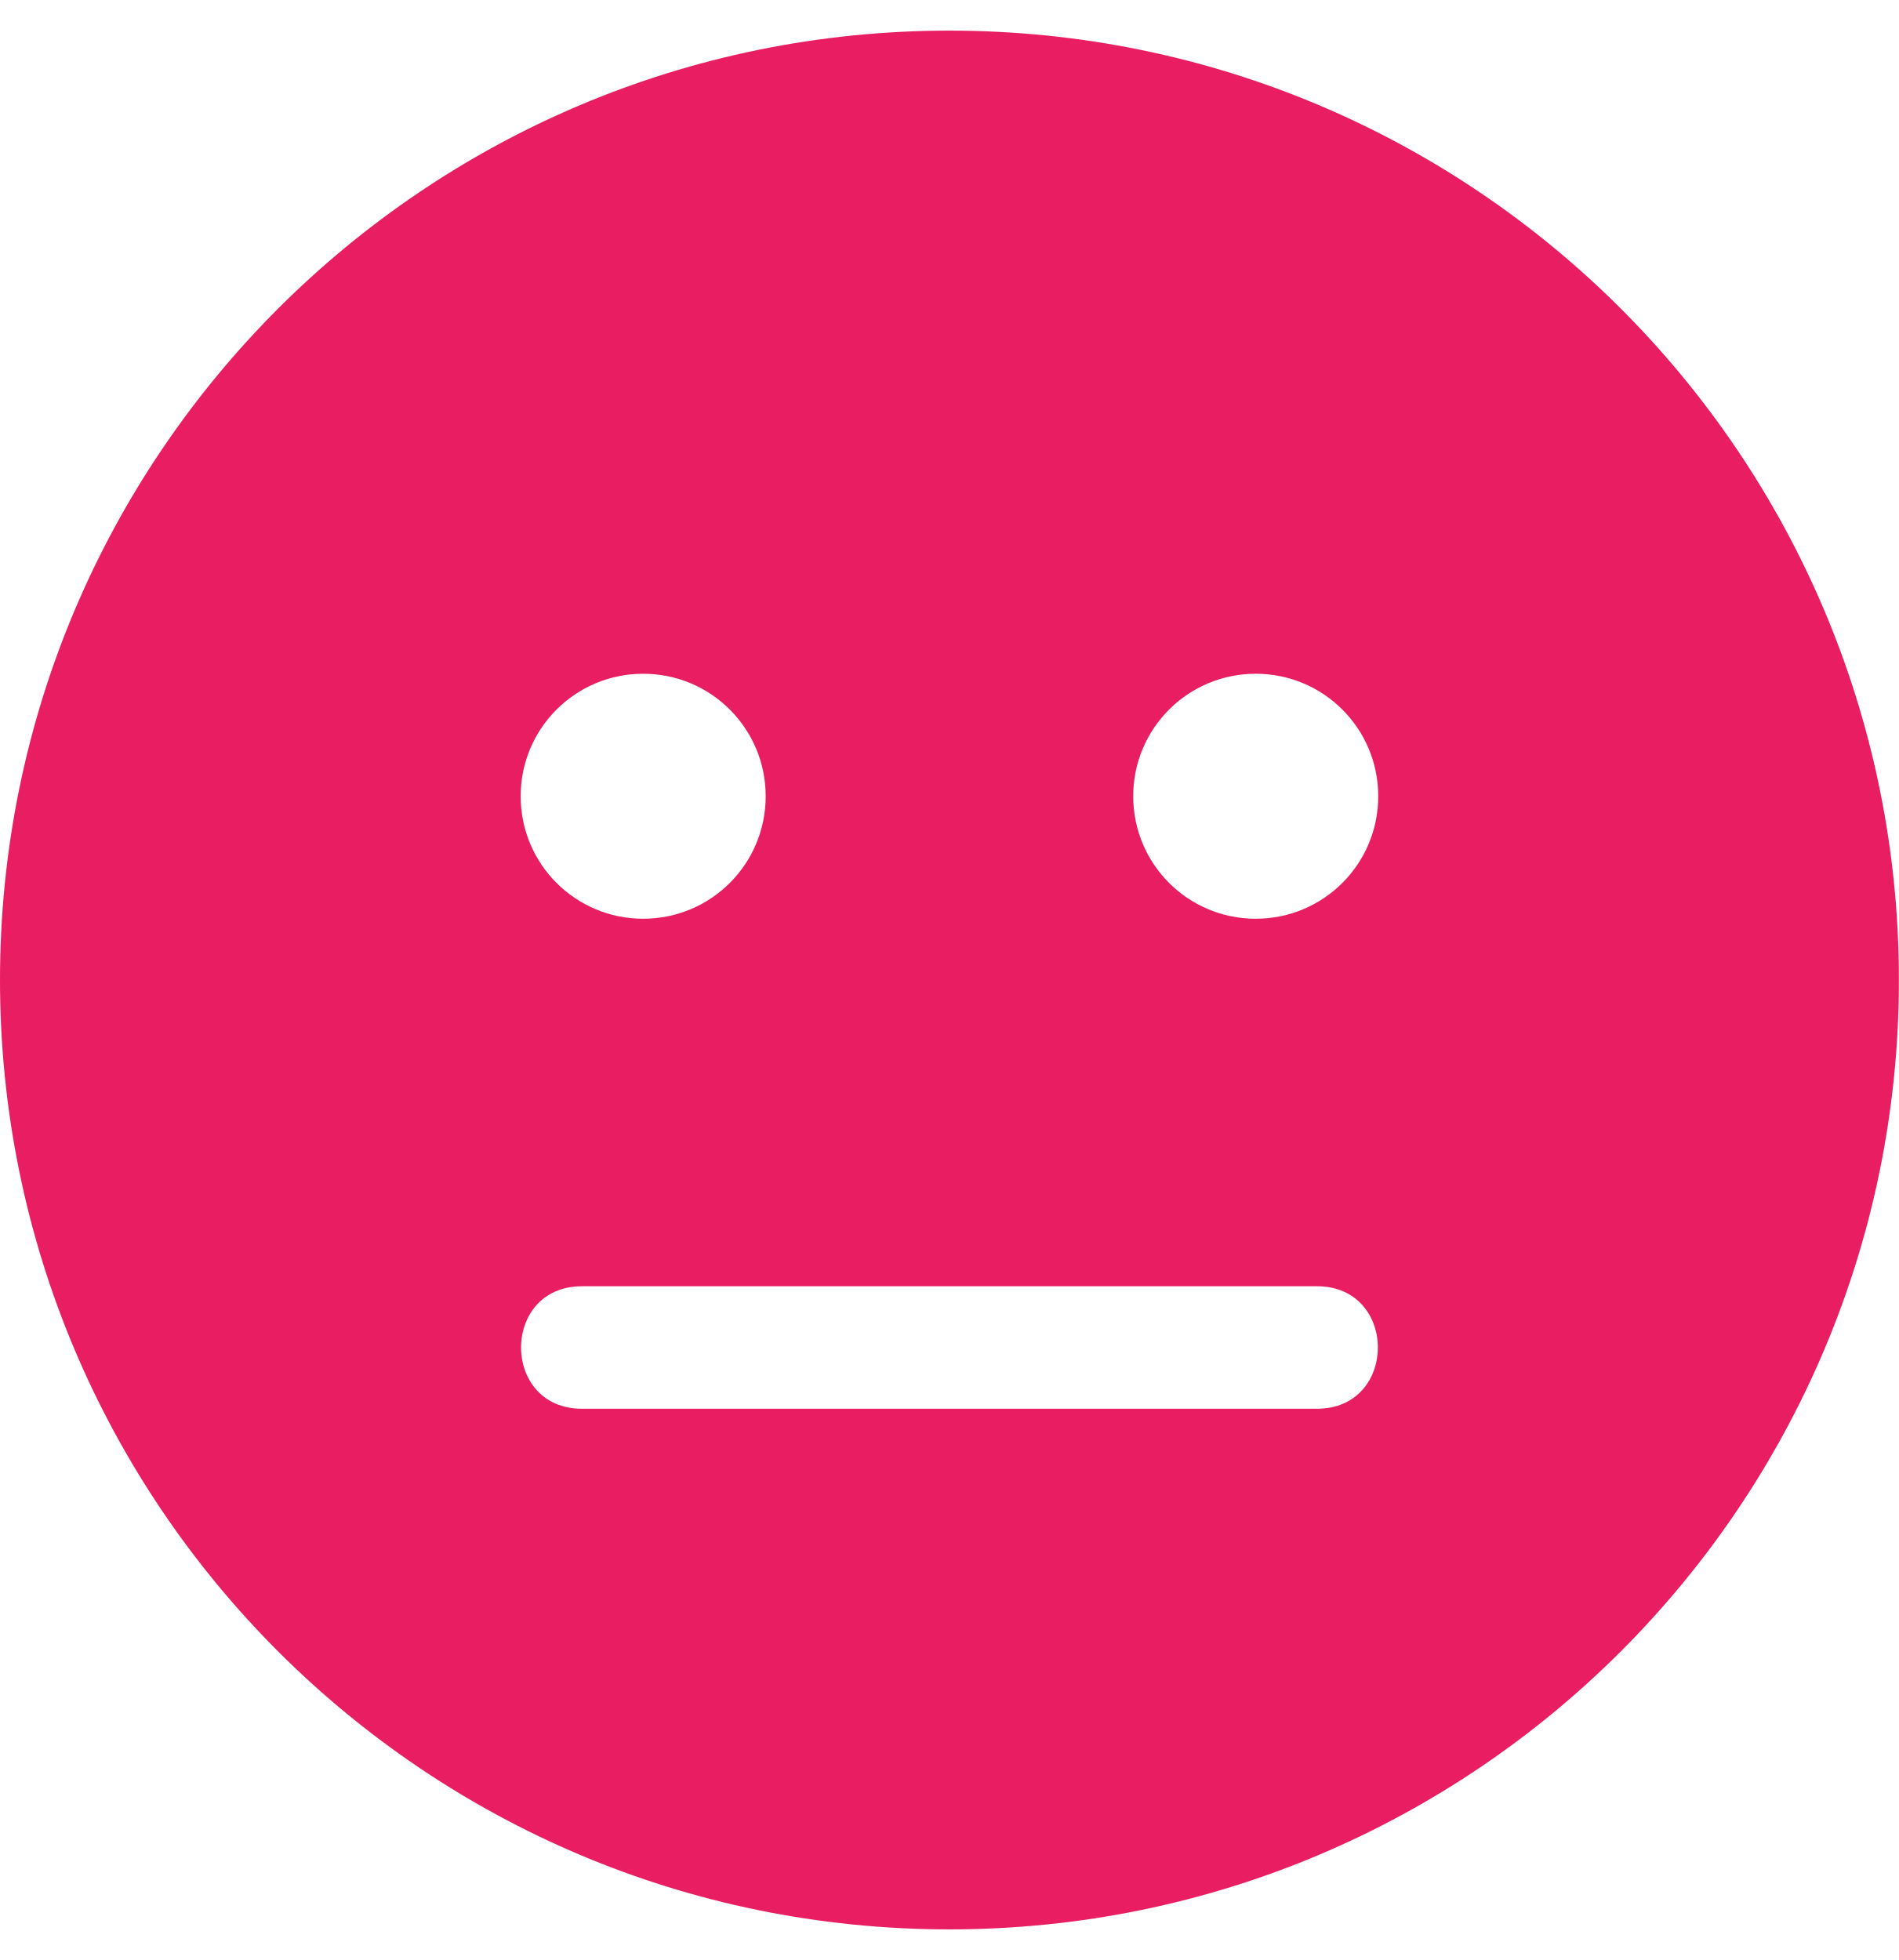
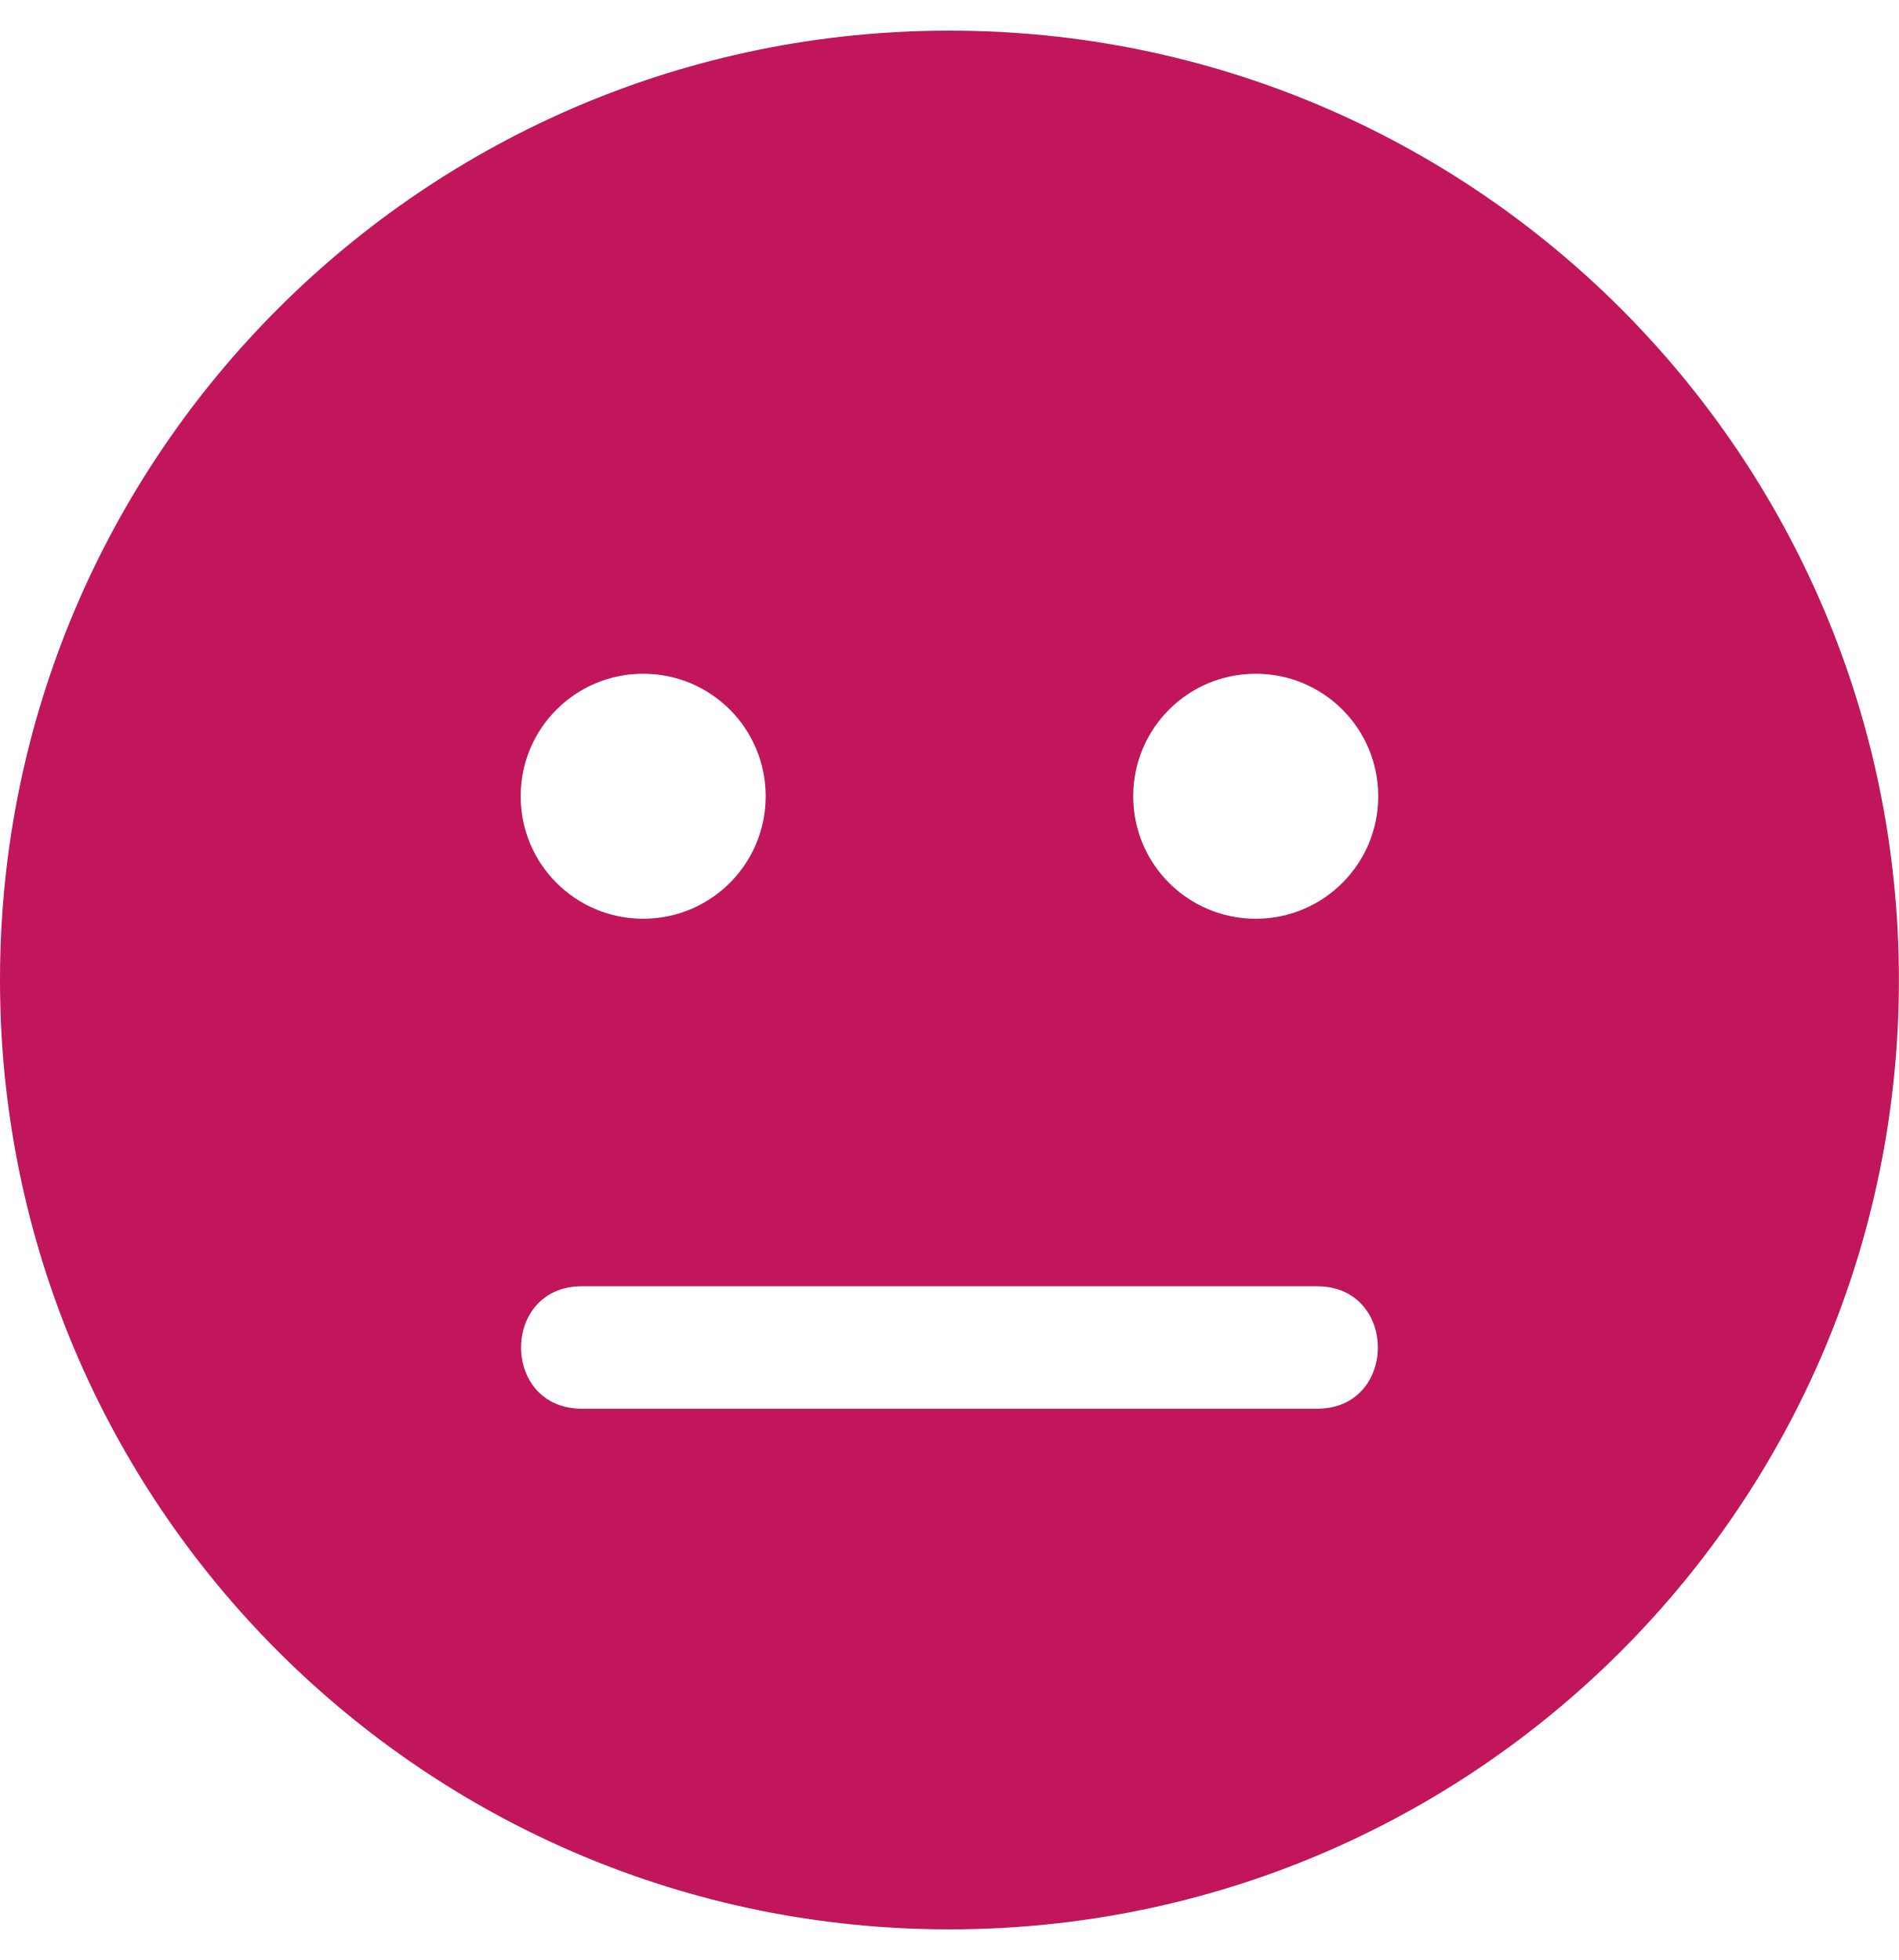
<svg xmlns="http://www.w3.org/2000/svg" aria-hidden="true" focusable="false" data-prefix="fas" data-icon="meh" class="svg-inline--fa fa-meh fa-w-16" role="img" viewBox="0 0 496 512">
-   <path fill="#e91d62" d="M248 8C111 8 0 119 0 256s111 248 248 248 248-111 248-248S385 8 248 8zm-80 168c17.7 0 32 14.3 32 32s-14.3 32-32 32-32-14.3-32-32 14.3-32 32-32zm176 192H152c-21.2 0-21.2-32 0-32h192c21.2 0 21.2 32 0 32zm-16-128c-17.7 0-32-14.3-32-32s14.3-32 32-32 32 14.3 32 32-14.3 32-32 32z" />
+   <path fill="#c1165c" d="M248 8C111 8 0 119 0 256s111 248 248 248 248-111 248-248S385 8 248 8zm-80 168c17.7 0 32 14.3 32 32s-14.3 32-32 32-32-14.3-32-32 14.3-32 32-32zm176 192H152c-21.2 0-21.2-32 0-32h192c21.2 0 21.2 32 0 32zm-16-128c-17.7 0-32-14.3-32-32s14.3-32 32-32 32 14.3 32 32-14.3 32-32 32z" />
</svg>
